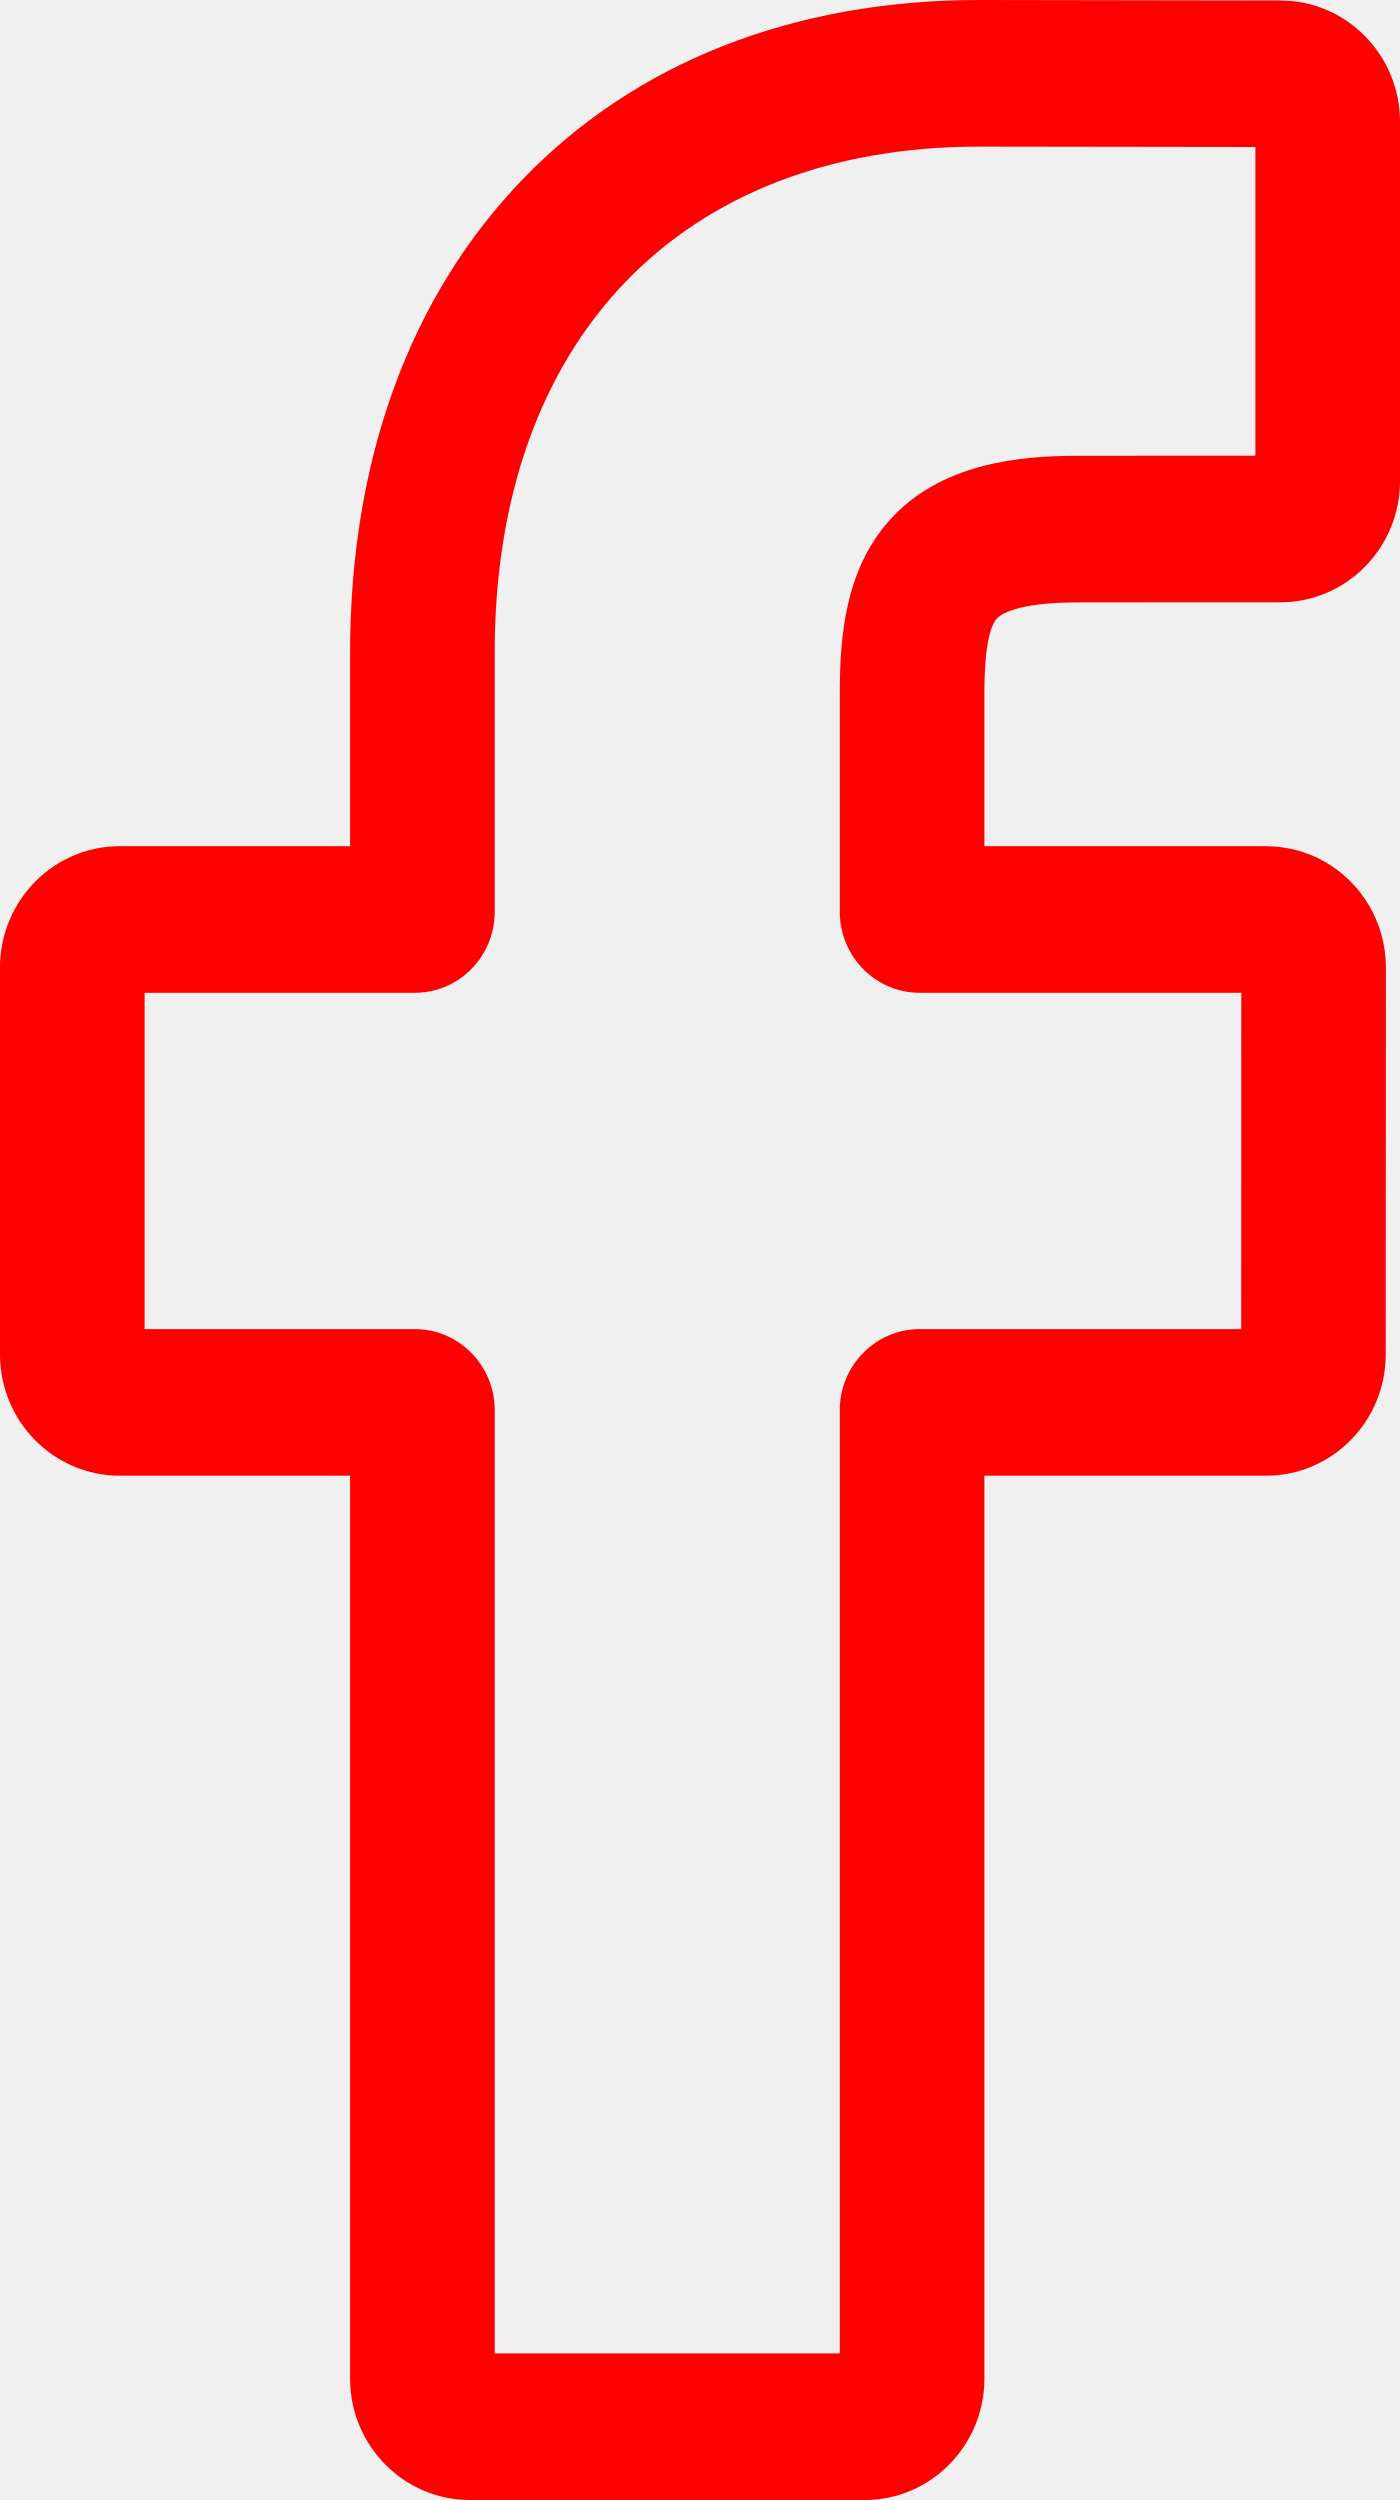
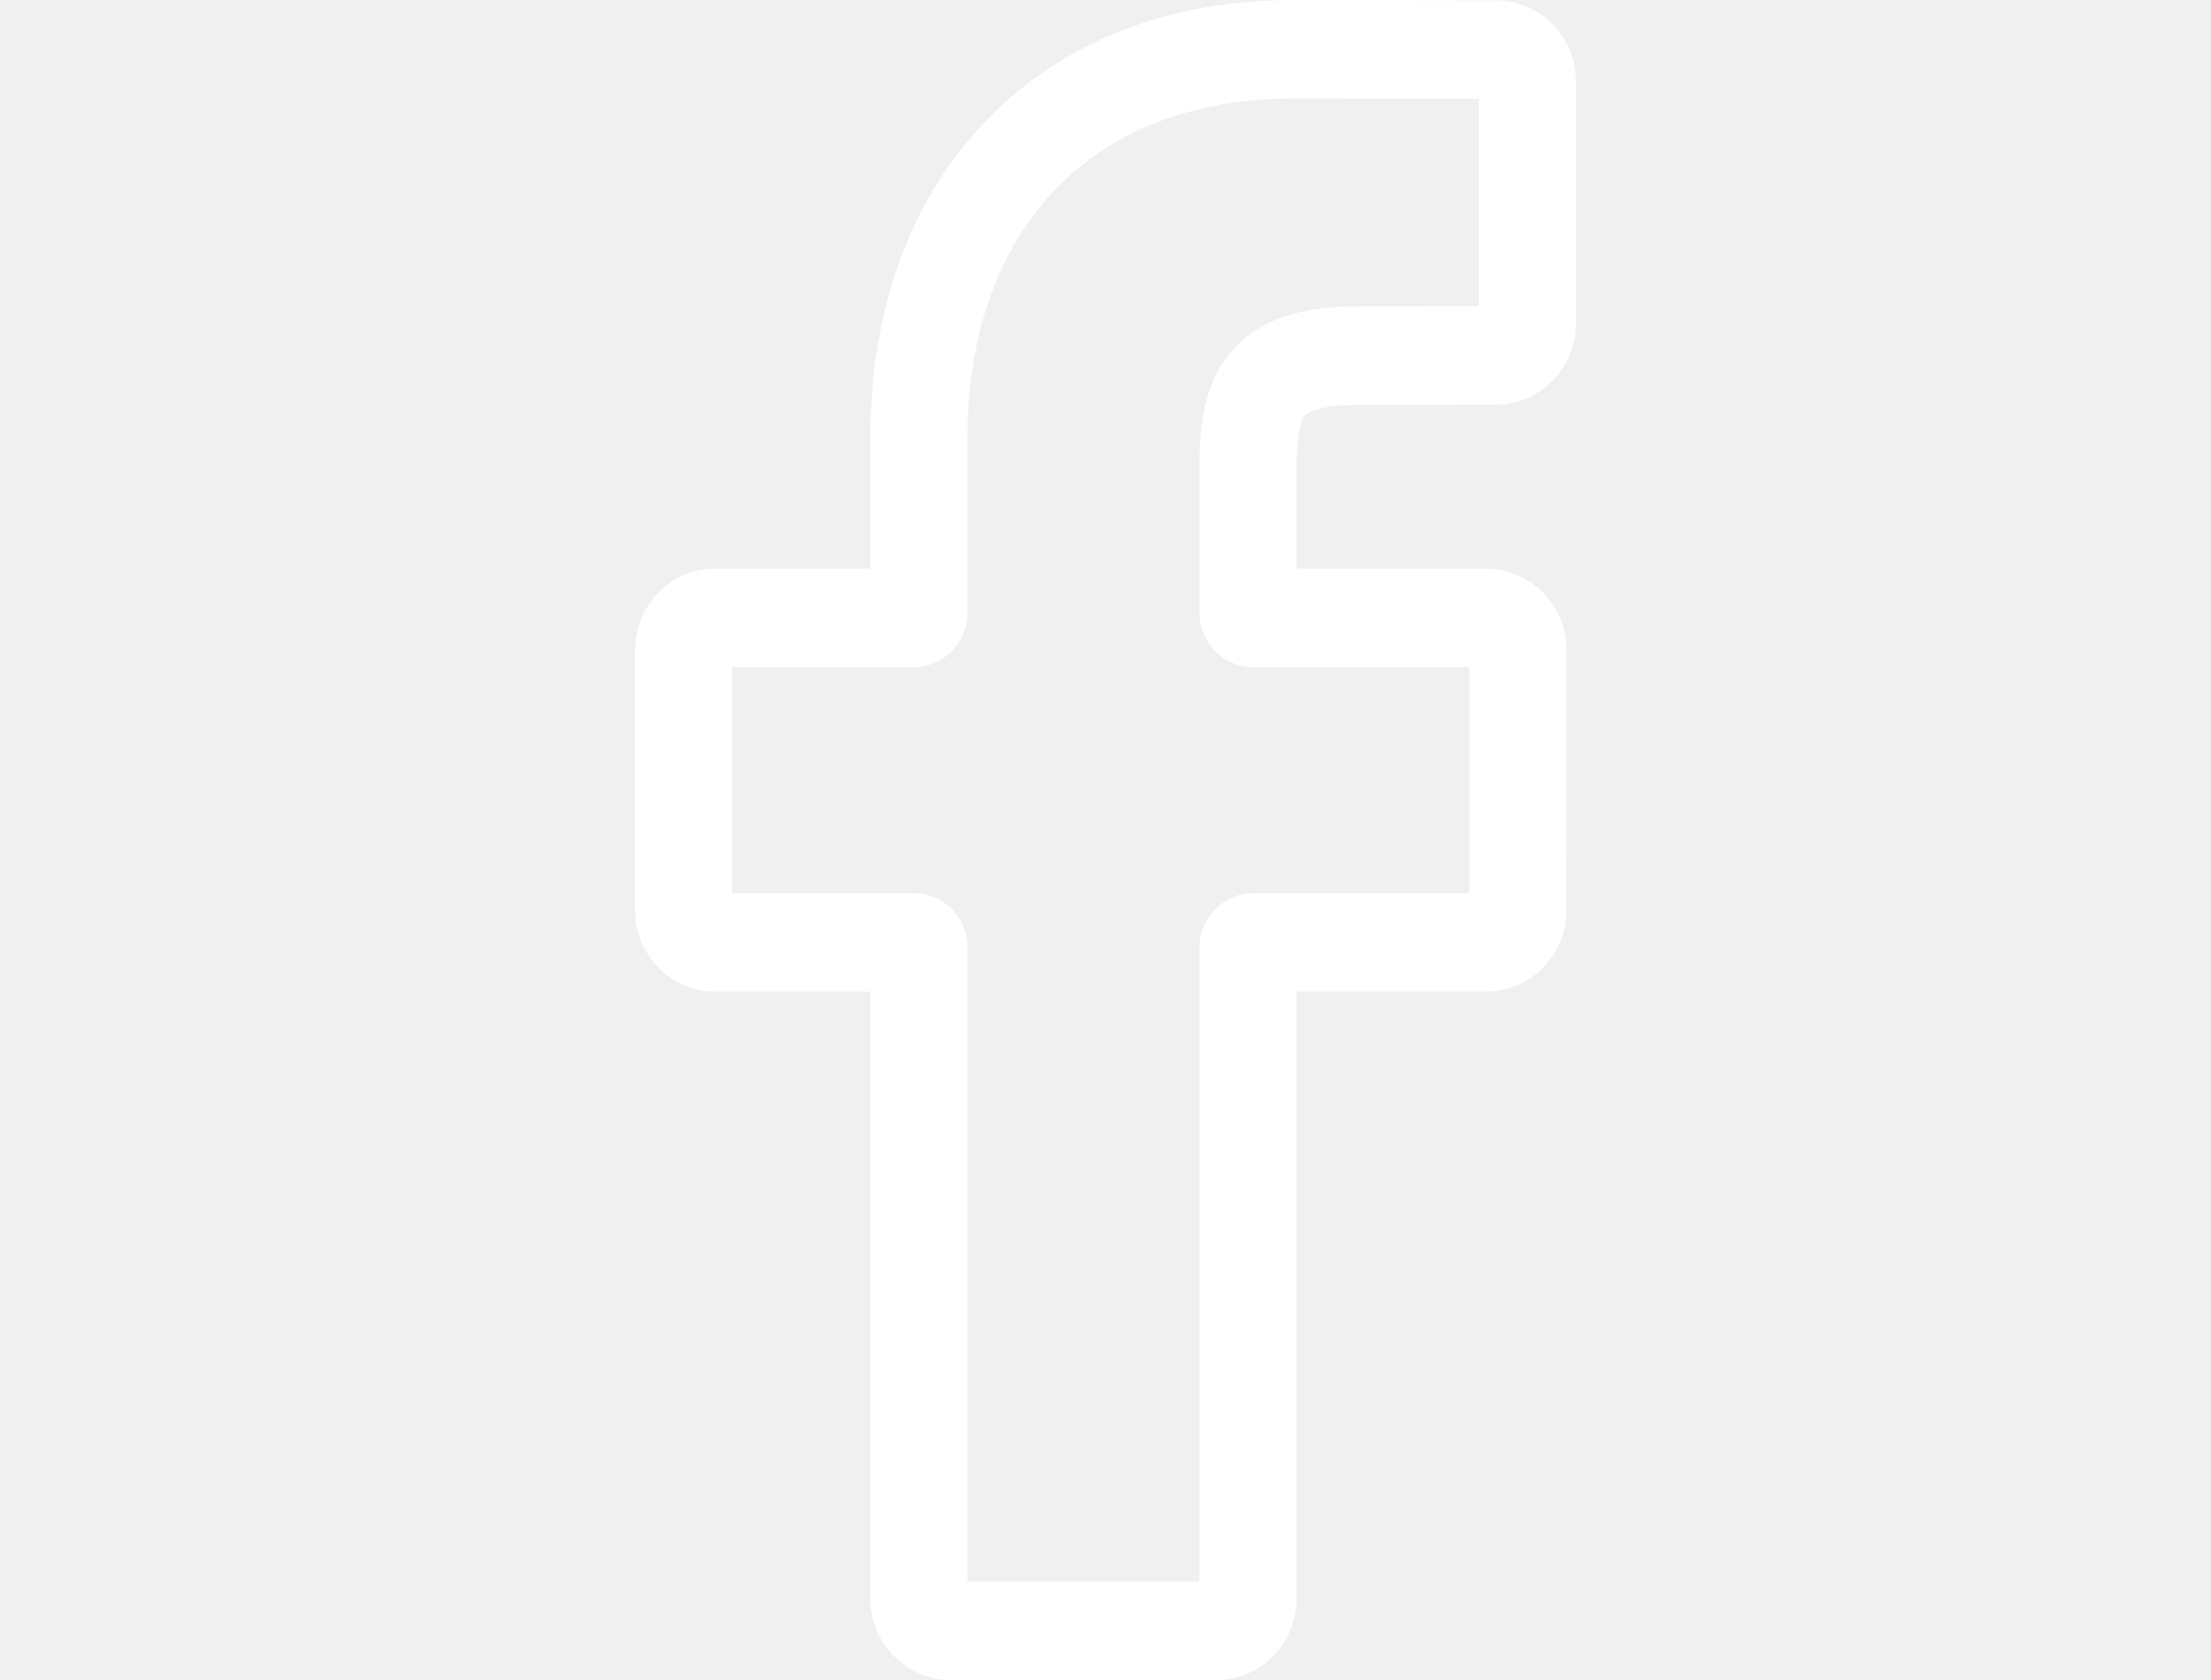
- <svg xmlns="http://www.w3.org/2000/svg" width="14" height="25" viewBox="0 0 14 25" fill="none">
-   <path d="M8.648 25H4.698C4.038 25 3.501 24.456 3.501 23.787V14.757H1.196C0.537 14.757 0 14.213 0 13.544V9.675C0 9.006 0.537 8.462 1.196 8.462H3.501V6.525C3.501 4.603 4.096 2.969 5.222 1.798C6.353 0.622 7.934 0 9.793 0L12.806 0.005C13.464 0.006 14 0.55 14 1.218V4.81C14 5.479 13.463 6.023 12.804 6.023L10.776 6.024C10.157 6.024 10 6.149 9.966 6.188C9.91 6.252 9.844 6.433 9.844 6.931V8.462H12.652C12.863 8.462 13.068 8.515 13.243 8.615C13.623 8.829 13.859 9.236 13.859 9.675L13.857 13.545C13.857 14.213 13.321 14.757 12.661 14.757H9.844V23.787C9.844 24.456 9.307 25 8.648 25ZM4.947 23.534H8.398V14.101C8.398 13.655 8.757 13.291 9.197 13.291H12.412L12.413 9.928H9.197C8.756 9.928 8.398 9.565 8.398 9.118V6.931C8.398 6.359 8.455 5.708 8.882 5.218C9.397 4.626 10.209 4.558 10.775 4.558L12.554 4.557V1.47L9.792 1.466C6.804 1.466 4.947 3.404 4.947 6.525V9.118C4.947 9.565 4.589 9.928 4.148 9.928H1.446V13.291H4.148C4.589 13.291 4.947 13.655 4.947 14.101V23.534ZM12.803 1.471H12.803H12.803Z" fill="red" />
+ <svg xmlns="http://www.w3.org/2000/svg" width="25" height="19" viewBox="0 0 14 25" fill="none">
+   <path d="M8.648 25H4.698C4.038 25 3.501 24.456 3.501 23.787V14.757H1.196C0.537 14.757 0 14.213 0 13.544V9.675C0 9.006 0.537 8.462 1.196 8.462H3.501V6.525C3.501 4.603 4.096 2.969 5.222 1.798C6.353 0.622 7.934 0 9.793 0L12.806 0.005C13.464 0.006 14 0.55 14 1.218V4.81C14 5.479 13.463 6.023 12.804 6.023L10.776 6.024C10.157 6.024 10 6.149 9.966 6.188C9.91 6.252 9.844 6.433 9.844 6.931V8.462H12.652C12.863 8.462 13.068 8.515 13.243 8.615C13.623 8.829 13.859 9.236 13.859 9.675L13.857 13.545C13.857 14.213 13.321 14.757 12.661 14.757H9.844V23.787C9.844 24.456 9.307 25 8.648 25ZM4.947 23.534H8.398V14.101C8.398 13.655 8.757 13.291 9.197 13.291H12.412L12.413 9.928H9.197C8.756 9.928 8.398 9.565 8.398 9.118V6.931C8.398 6.359 8.455 5.708 8.882 5.218C9.397 4.626 10.209 4.558 10.775 4.558L12.554 4.557V1.47L9.792 1.466C6.804 1.466 4.947 3.404 4.947 6.525V9.118C4.947 9.565 4.589 9.928 4.148 9.928H1.446V13.291H4.148C4.589 13.291 4.947 13.655 4.947 14.101V23.534ZM12.803 1.471H12.803H12.803Z" fill="white" />
</svg>
